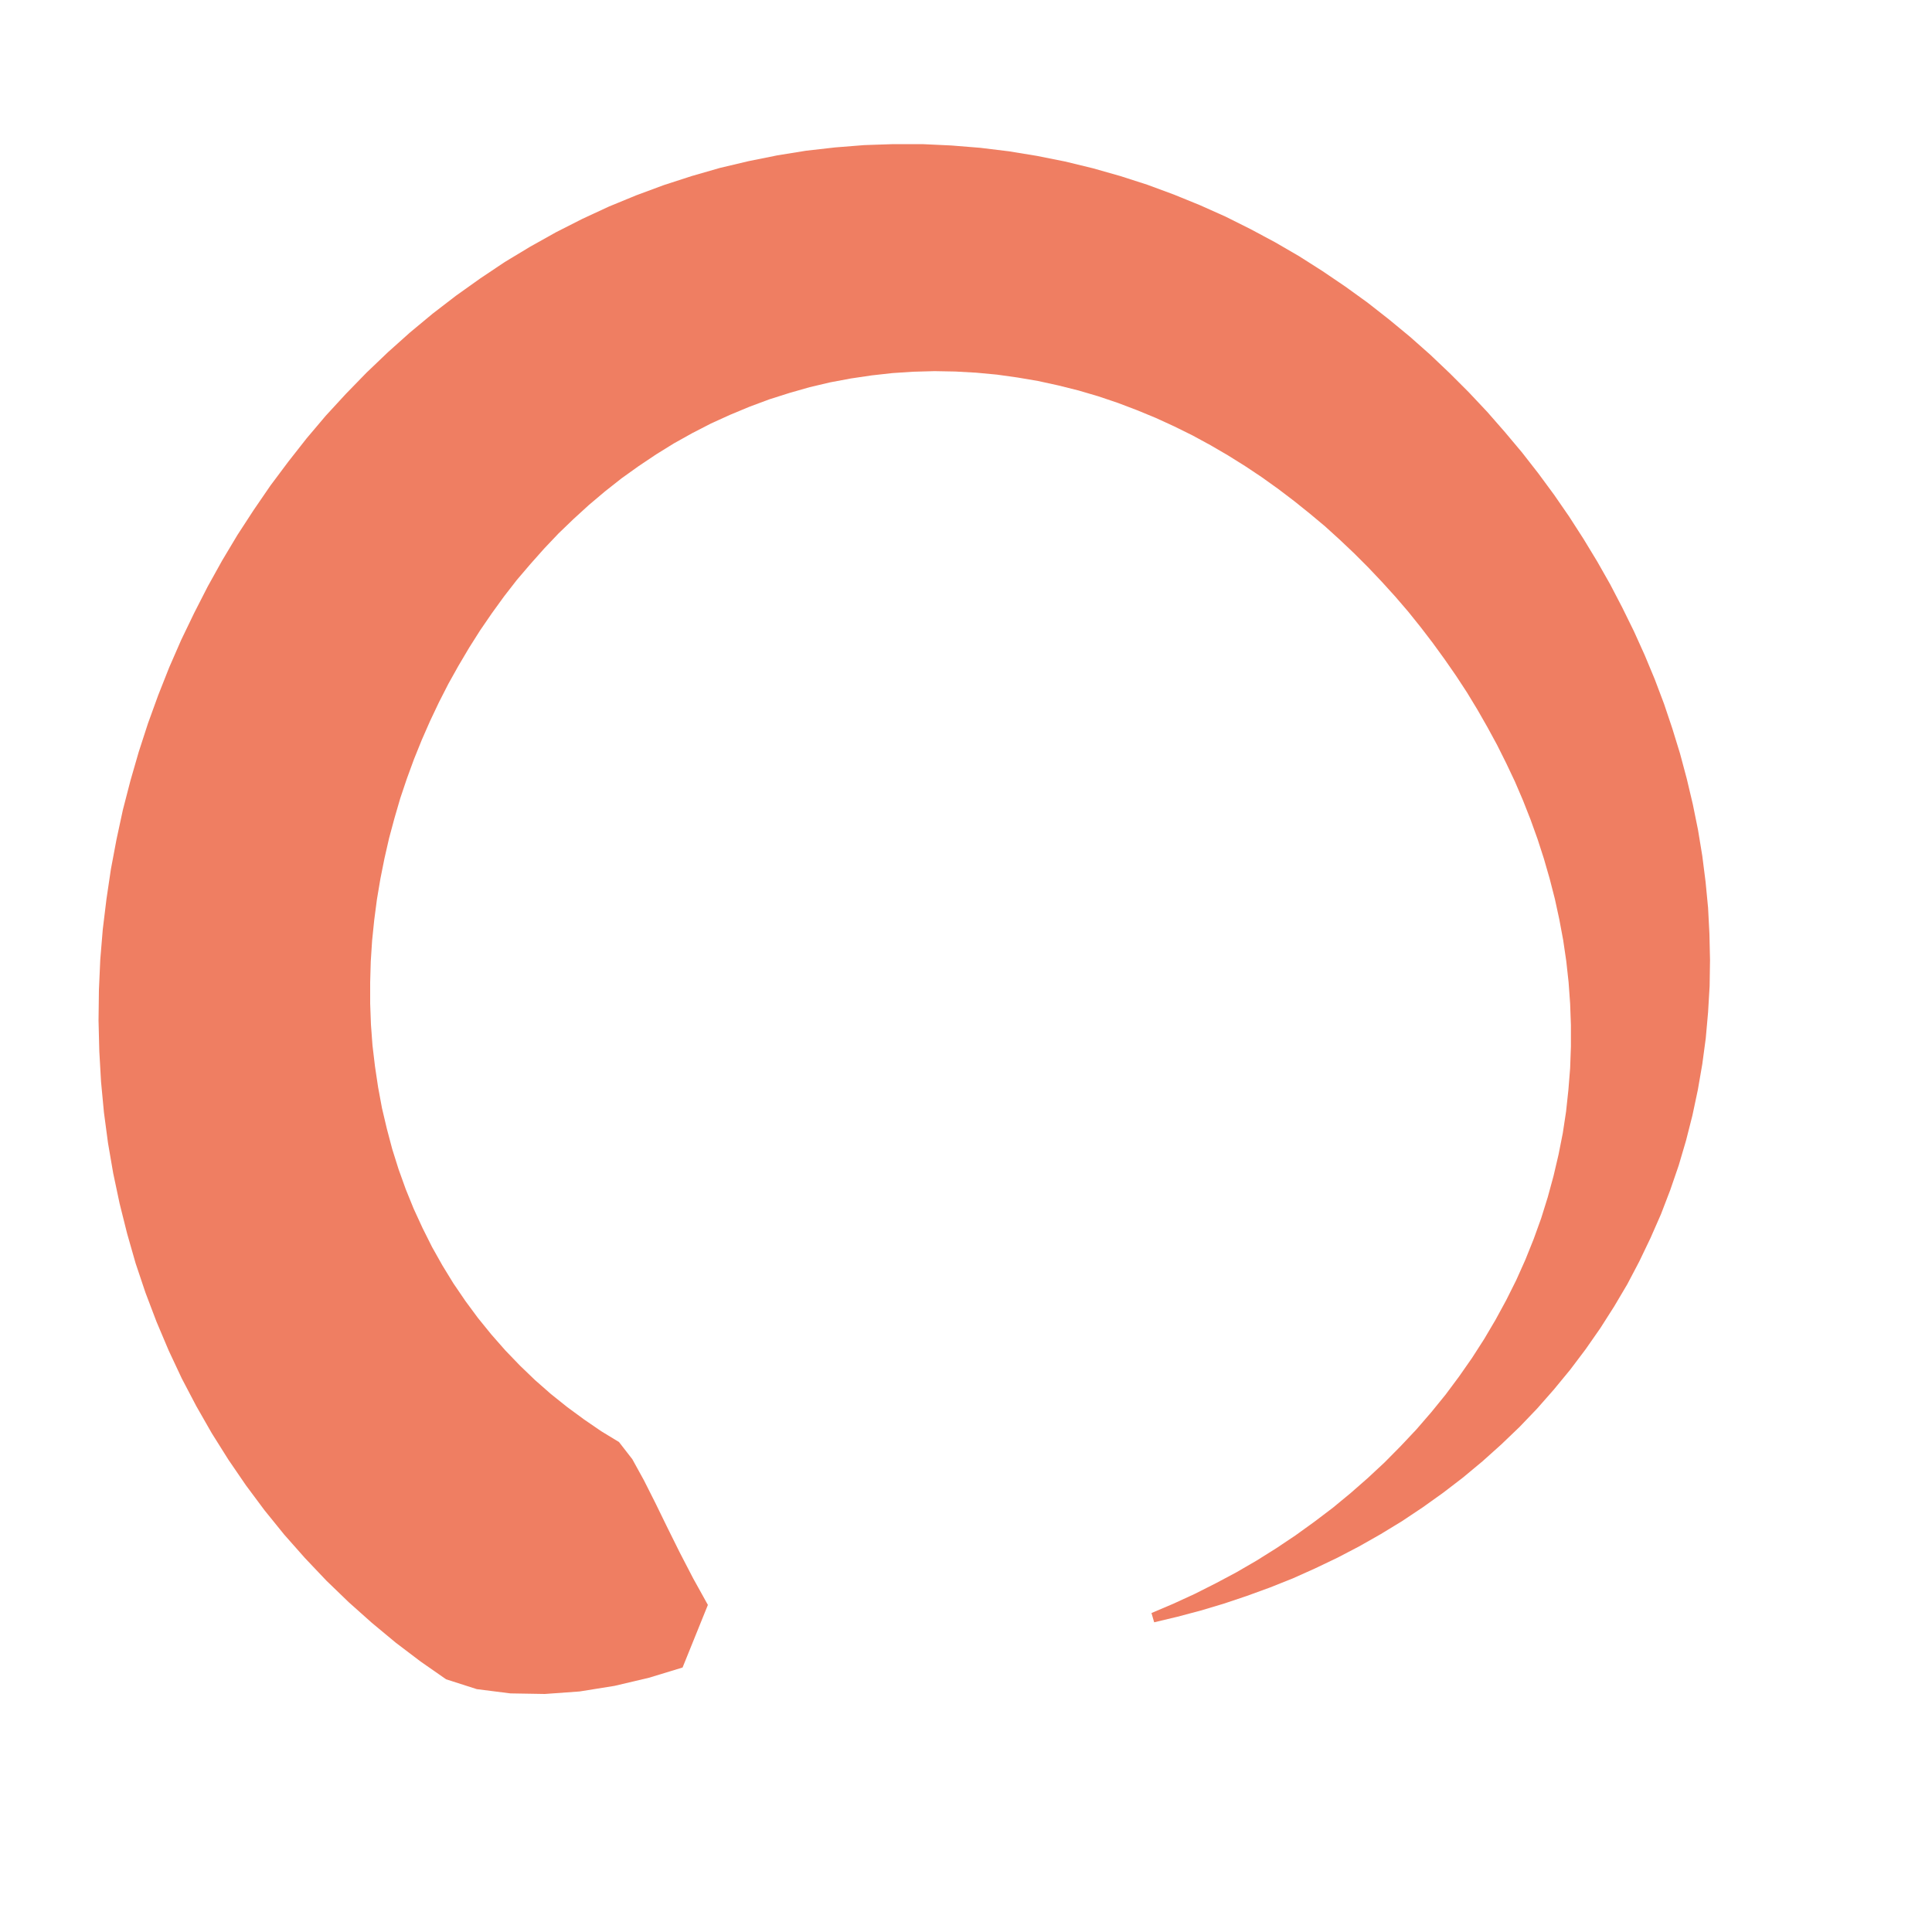
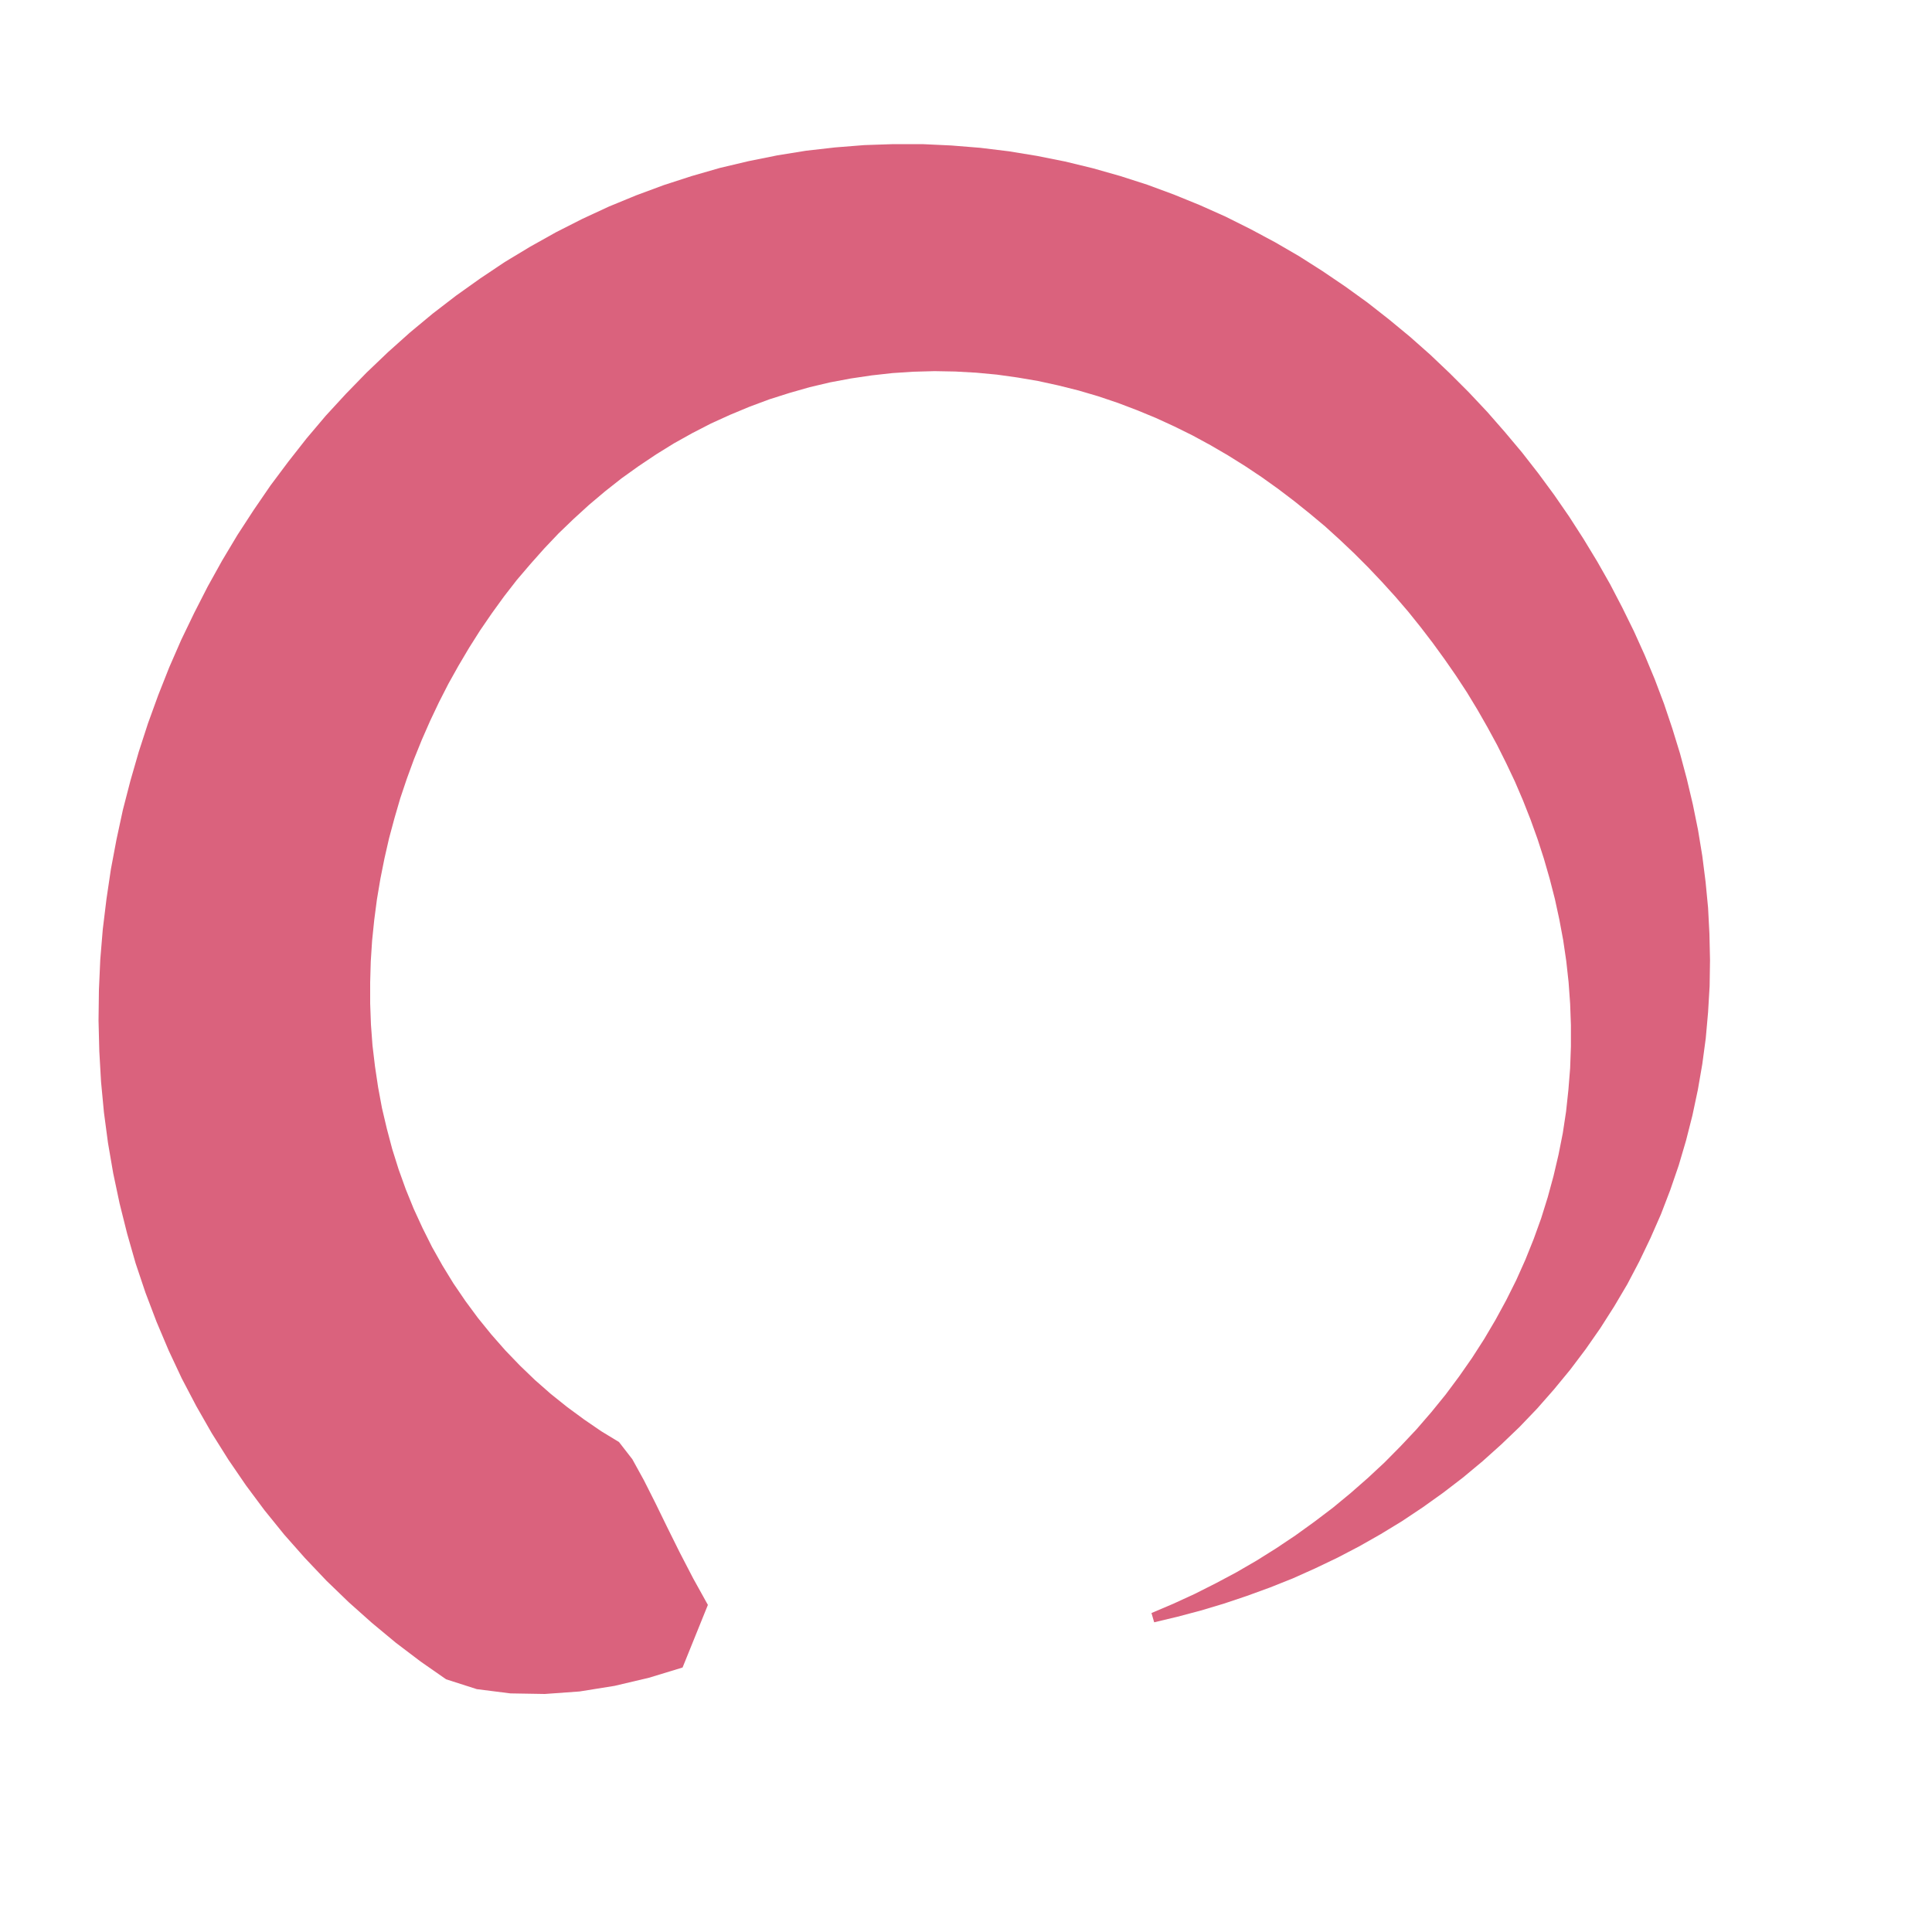
<svg xmlns="http://www.w3.org/2000/svg" viewBox="0 0 100 100">
-   <path fill="#ef7e62" d="M35.33 86.31L33.59 86.84L31.81 87.26L30.00 87.55L28.20 87.68L26.42 87.65L24.68 87.43L23.09 86.92L21.77 86.00L20.49 85.03L19.25 84.00L18.05 82.93L16.89 81.81L15.78 80.64L14.71 79.43L13.69 78.17L12.73 76.88L11.82 75.55L10.96 74.18L10.16 72.78L9.41 71.35L8.73 69.90L8.10 68.41L7.53 66.91L7.02 65.39L6.58 63.85L6.19 62.29L5.86 60.73L5.59 59.16L5.38 57.58L5.23 55.99L5.14 54.41L5.10 52.82L5.12 51.24L5.19 49.67L5.32 48.10L5.51 46.54L5.74 44.99L6.03 43.45L6.36 41.92L6.75 40.41L7.18 38.92L7.66 37.44L8.19 35.98L8.76 34.54L9.38 33.12L10.05 31.73L10.75 30.36L11.50 29.01L12.29 27.69L13.13 26.40L14.00 25.13L14.92 23.90L15.87 22.69L16.86 21.52L17.90 20.39L18.97 19.29L20.08 18.23L21.22 17.21L22.40 16.23L23.61 15.30L24.86 14.41L26.13 13.56L27.44 12.77L28.78 12.02L30.14 11.33L31.52 10.69L32.93 10.11L34.36 9.58L35.81 9.11L37.27 8.69L38.75 8.34L40.24 8.04L41.73 7.80L43.23 7.63L44.74 7.51L46.24 7.46L47.74 7.46L49.24 7.53L50.73 7.65L52.21 7.83L53.68 8.07L55.13 8.36L56.57 8.71L57.98 9.11L59.38 9.56L60.76 10.07L62.11 10.62L63.43 11.21L64.73 11.86L66.00 12.54L67.24 13.26L68.45 14.03L69.63 14.83L70.78 15.66L71.89 16.53L72.98 17.43L74.03 18.36L75.04 19.32L76.03 20.31L76.98 21.32L77.89 22.36L78.78 23.42L79.63 24.51L80.44 25.61L81.22 26.74L81.96 27.89L82.67 29.06L83.34 30.24L83.97 31.45L84.57 32.67L85.13 33.91L85.65 35.16L86.13 36.43L86.56 37.71L86.96 39.01L87.31 40.32L87.62 41.63L87.89 42.96L88.11 44.30L88.28 45.64L88.41 46.99L88.48 48.34L88.51 49.69L88.49 51.04L88.41 52.39L88.29 53.74L88.11 55.08L87.88 56.41L87.60 57.73L87.27 59.03L86.89 60.32L86.45 61.60L85.97 62.85L85.43 64.08L84.85 65.29L84.23 66.47L83.55 67.62L82.83 68.75L82.07 69.84L81.27 70.90L80.43 71.92L79.56 72.91L78.65 73.86L77.70 74.77L76.73 75.64L75.72 76.48L74.69 77.27L73.64 78.02L72.56 78.74L71.46 79.41L70.35 80.04L69.22 80.63L68.07 81.18L66.91 81.70L65.73 82.17L64.55 82.60L63.36 83.00L62.16 83.36L60.95 83.68L59.74 83.97L59.60 83.49L60.73 83.01L61.84 82.50L62.93 81.95L64.00 81.38L65.05 80.77L66.07 80.13L67.07 79.46L68.04 78.76L68.99 78.04L69.91 77.28L70.80 76.50L71.67 75.69L72.50 74.85L73.31 73.99L74.08 73.10L74.82 72.19L75.52 71.25L76.19 70.29L76.82 69.31L77.41 68.31L77.96 67.30L78.48 66.26L78.95 65.21L79.38 64.14L79.77 63.06L80.11 61.97L80.41 60.87L80.67 59.76L80.89 58.65L81.06 57.53L81.18 56.41L81.27 55.29L81.31 54.17L81.31 53.06L81.27 51.95L81.19 50.84L81.07 49.75L80.91 48.66L80.71 47.59L80.48 46.53L80.21 45.48L79.91 44.44L79.58 43.42L79.22 42.42L78.83 41.43L78.41 40.45L77.96 39.50L77.49 38.56L76.99 37.64L76.47 36.73L75.93 35.84L75.36 34.97L74.77 34.12L74.16 33.28L73.54 32.47L72.89 31.66L72.22 30.88L71.53 30.12L70.82 29.37L70.09 28.64L69.34 27.93L68.58 27.24L67.79 26.58L66.98 25.93L66.15 25.30L65.31 24.70L64.44 24.12L63.56 23.57L62.65 23.04L61.73 22.54L60.78 22.07L59.82 21.63L58.85 21.23L57.85 20.85L56.84 20.51L55.82 20.21L54.78 19.95L53.73 19.72L52.67 19.54L51.60 19.39L50.53 19.29L49.45 19.23L48.37 19.21L47.28 19.24L46.20 19.31L45.12 19.43L44.04 19.59L42.97 19.79L41.91 20.04L40.86 20.34L39.82 20.67L38.80 21.05L37.79 21.47L36.80 21.92L35.83 22.42L34.88 22.95L33.96 23.52L33.05 24.13L32.17 24.76L31.32 25.43L30.49 26.13L29.69 26.86L28.91 27.61L28.17 28.39L27.45 29.20L26.75 30.02L26.09 30.87L25.46 31.74L24.85 32.63L24.28 33.53L23.73 34.46L23.21 35.39L22.72 36.35L22.26 37.32L21.83 38.30L21.43 39.29L21.06 40.30L20.72 41.31L20.42 42.34L20.14 43.38L19.90 44.43L19.69 45.48L19.51 46.55L19.37 47.62L19.26 48.69L19.19 49.77L19.16 50.85L19.16 51.94L19.20 53.03L19.28 54.11L19.41 55.20L19.57 56.27L19.77 57.35L20.02 58.41L20.30 59.47L20.63 60.52L21.00 61.55L21.41 62.56L21.87 63.56L22.36 64.54L22.90 65.50L23.47 66.43L24.09 67.34L24.74 68.22L25.43 69.07L26.15 69.89L26.91 70.68L27.69 71.43L28.51 72.15L29.36 72.83L30.23 73.47L31.12 74.08L32.04 74.64L32.73 75.53L33.33 76.62L33.92 77.79L34.53 79.04L35.18 80.35L35.88 81.70L36.64 83.07Z" />
+   <path fill="#da627d" d="M35.33 86.31L33.59 86.84L31.81 87.26L30.00 87.55L28.20 87.68L26.42 87.65L24.68 87.43L23.09 86.92L21.77 86.00L20.49 85.03L19.25 84.00L18.05 82.93L16.89 81.81L15.78 80.64L14.71 79.43L13.69 78.17L12.73 76.88L11.82 75.55L10.96 74.18L10.16 72.78L9.41 71.35L8.73 69.90L8.10 68.41L7.53 66.91L7.02 65.39L6.58 63.85L6.19 62.29L5.86 60.73L5.59 59.16L5.38 57.58L5.23 55.99L5.14 54.41L5.10 52.82L5.12 51.24L5.19 49.67L5.32 48.10L5.51 46.54L5.74 44.99L6.03 43.45L6.36 41.92L6.75 40.41L7.18 38.92L7.66 37.44L8.19 35.98L8.76 34.54L9.38 33.12L10.05 31.73L10.75 30.36L11.50 29.01L12.29 27.69L13.13 26.40L14.00 25.13L14.92 23.90L15.87 22.69L16.86 21.52L17.90 20.39L18.97 19.29L20.08 18.23L21.22 17.21L22.40 16.23L23.61 15.30L24.86 14.41L26.13 13.56L27.44 12.77L28.78 12.02L30.14 11.33L31.52 10.69L32.93 10.11L34.36 9.58L35.81 9.11L37.27 8.69L38.75 8.34L40.24 8.04L41.73 7.80L43.23 7.63L44.74 7.51L46.24 7.46L47.74 7.46L49.24 7.53L50.73 7.65L52.21 7.83L53.68 8.07L55.13 8.36L56.57 8.71L57.98 9.11L59.38 9.56L60.76 10.07L62.11 10.62L63.43 11.21L64.73 11.86L66.00 12.54L67.24 13.26L68.45 14.03L69.63 14.83L70.78 15.66L71.89 16.53L72.98 17.43L74.03 18.36L75.04 19.32L76.03 20.31L76.98 21.32L77.89 22.36L78.78 23.42L79.63 24.51L80.44 25.61L81.22 26.74L81.96 27.89L82.67 29.06L83.34 30.24L83.97 31.45L84.57 32.67L85.13 33.91L85.65 35.16L86.13 36.43L86.56 37.71L86.96 39.01L87.31 40.32L87.62 41.63L87.89 42.96L88.11 44.30L88.28 45.64L88.41 46.99L88.48 48.34L88.51 49.69L88.49 51.04L88.41 52.39L88.29 53.74L88.11 55.08L87.88 56.41L87.60 57.73L87.27 59.03L86.89 60.32L86.45 61.60L85.97 62.85L85.43 64.08L84.85 65.29L84.23 66.47L83.55 67.62L82.83 68.75L82.07 69.84L81.27 70.90L80.43 71.92L79.56 72.91L78.65 73.86L77.70 74.77L76.73 75.64L75.72 76.48L74.69 77.27L73.64 78.02L72.56 78.74L71.46 79.41L70.35 80.04L69.22 80.63L68.07 81.18L66.91 81.70L65.73 82.17L64.55 82.60L63.36 83.00L62.16 83.36L60.95 83.68L59.74 83.97L59.60 83.49L60.73 83.01L61.84 82.50L62.93 81.95L64.00 81.38L65.05 80.77L66.07 80.13L67.07 79.46L68.04 78.76L68.99 78.04L69.91 77.28L70.80 76.50L71.67 75.69L72.50 74.85L73.31 73.99L74.08 73.10L74.82 72.19L75.52 71.25L76.19 70.29L76.82 69.31L77.41 68.31L77.96 67.30L78.48 66.26L78.95 65.21L79.38 64.14L79.77 63.06L80.11 61.97L80.41 60.87L80.67 59.76L80.89 58.65L81.06 57.53L81.18 56.41L81.27 55.29L81.31 54.17L81.31 53.06L81.27 51.95L81.19 50.84L81.07 49.75L80.91 48.66L80.71 47.59L80.48 46.53L80.21 45.48L79.91 44.44L79.58 43.42L79.22 42.42L78.83 41.43L78.41 40.45L77.96 39.50L77.49 38.56L76.99 37.64L76.47 36.73L75.93 35.84L75.36 34.97L74.77 34.12L74.16 33.28L73.54 32.47L72.89 31.66L72.22 30.88L71.53 30.12L70.82 29.37L70.09 28.64L69.34 27.93L68.58 27.24L67.79 26.58L66.98 25.93L66.15 25.30L65.31 24.70L64.44 24.12L63.56 23.57L62.65 23.04L61.73 22.54L60.78 22.07L59.82 21.63L58.85 21.23L57.85 20.85L56.84 20.51L55.82 20.21L54.78 19.95L53.73 19.72L52.67 19.54L51.60 19.39L50.53 19.29L49.45 19.23L48.37 19.21L47.28 19.24L46.20 19.31L45.12 19.43L44.04 19.59L42.97 19.79L41.91 20.04L40.86 20.34L39.82 20.67L38.80 21.05L37.79 21.47L36.80 21.92L35.83 22.42L34.88 22.95L33.96 23.52L33.05 24.13L32.17 24.76L31.32 25.43L30.49 26.13L29.69 26.86L28.91 27.61L28.17 28.39L27.45 29.20L26.75 30.02L26.09 30.87L25.46 31.74L24.85 32.63L24.28 33.53L23.73 34.46L23.21 35.39L22.72 36.35L22.26 37.32L21.83 38.30L21.43 39.29L21.06 40.30L20.72 41.31L20.42 42.34L20.14 43.38L19.90 44.43L19.69 45.48L19.51 46.55L19.37 47.62L19.26 48.69L19.19 49.77L19.16 50.85L19.16 51.94L19.20 53.03L19.28 54.11L19.41 55.20L19.57 56.27L19.77 57.35L20.02 58.41L20.30 59.47L20.63 60.52L21.00 61.55L21.41 62.56L21.87 63.56L22.36 64.54L22.90 65.50L23.47 66.43L24.09 67.34L24.74 68.22L25.43 69.07L26.15 69.89L26.91 70.68L27.69 71.43L28.51 72.15L29.36 72.83L30.23 73.47L31.12 74.08L32.04 74.64L32.73 75.53L33.33 76.62L33.92 77.79L34.53 79.04L35.18 80.35L35.88 81.70L36.64 83.07Z" />
</svg>
